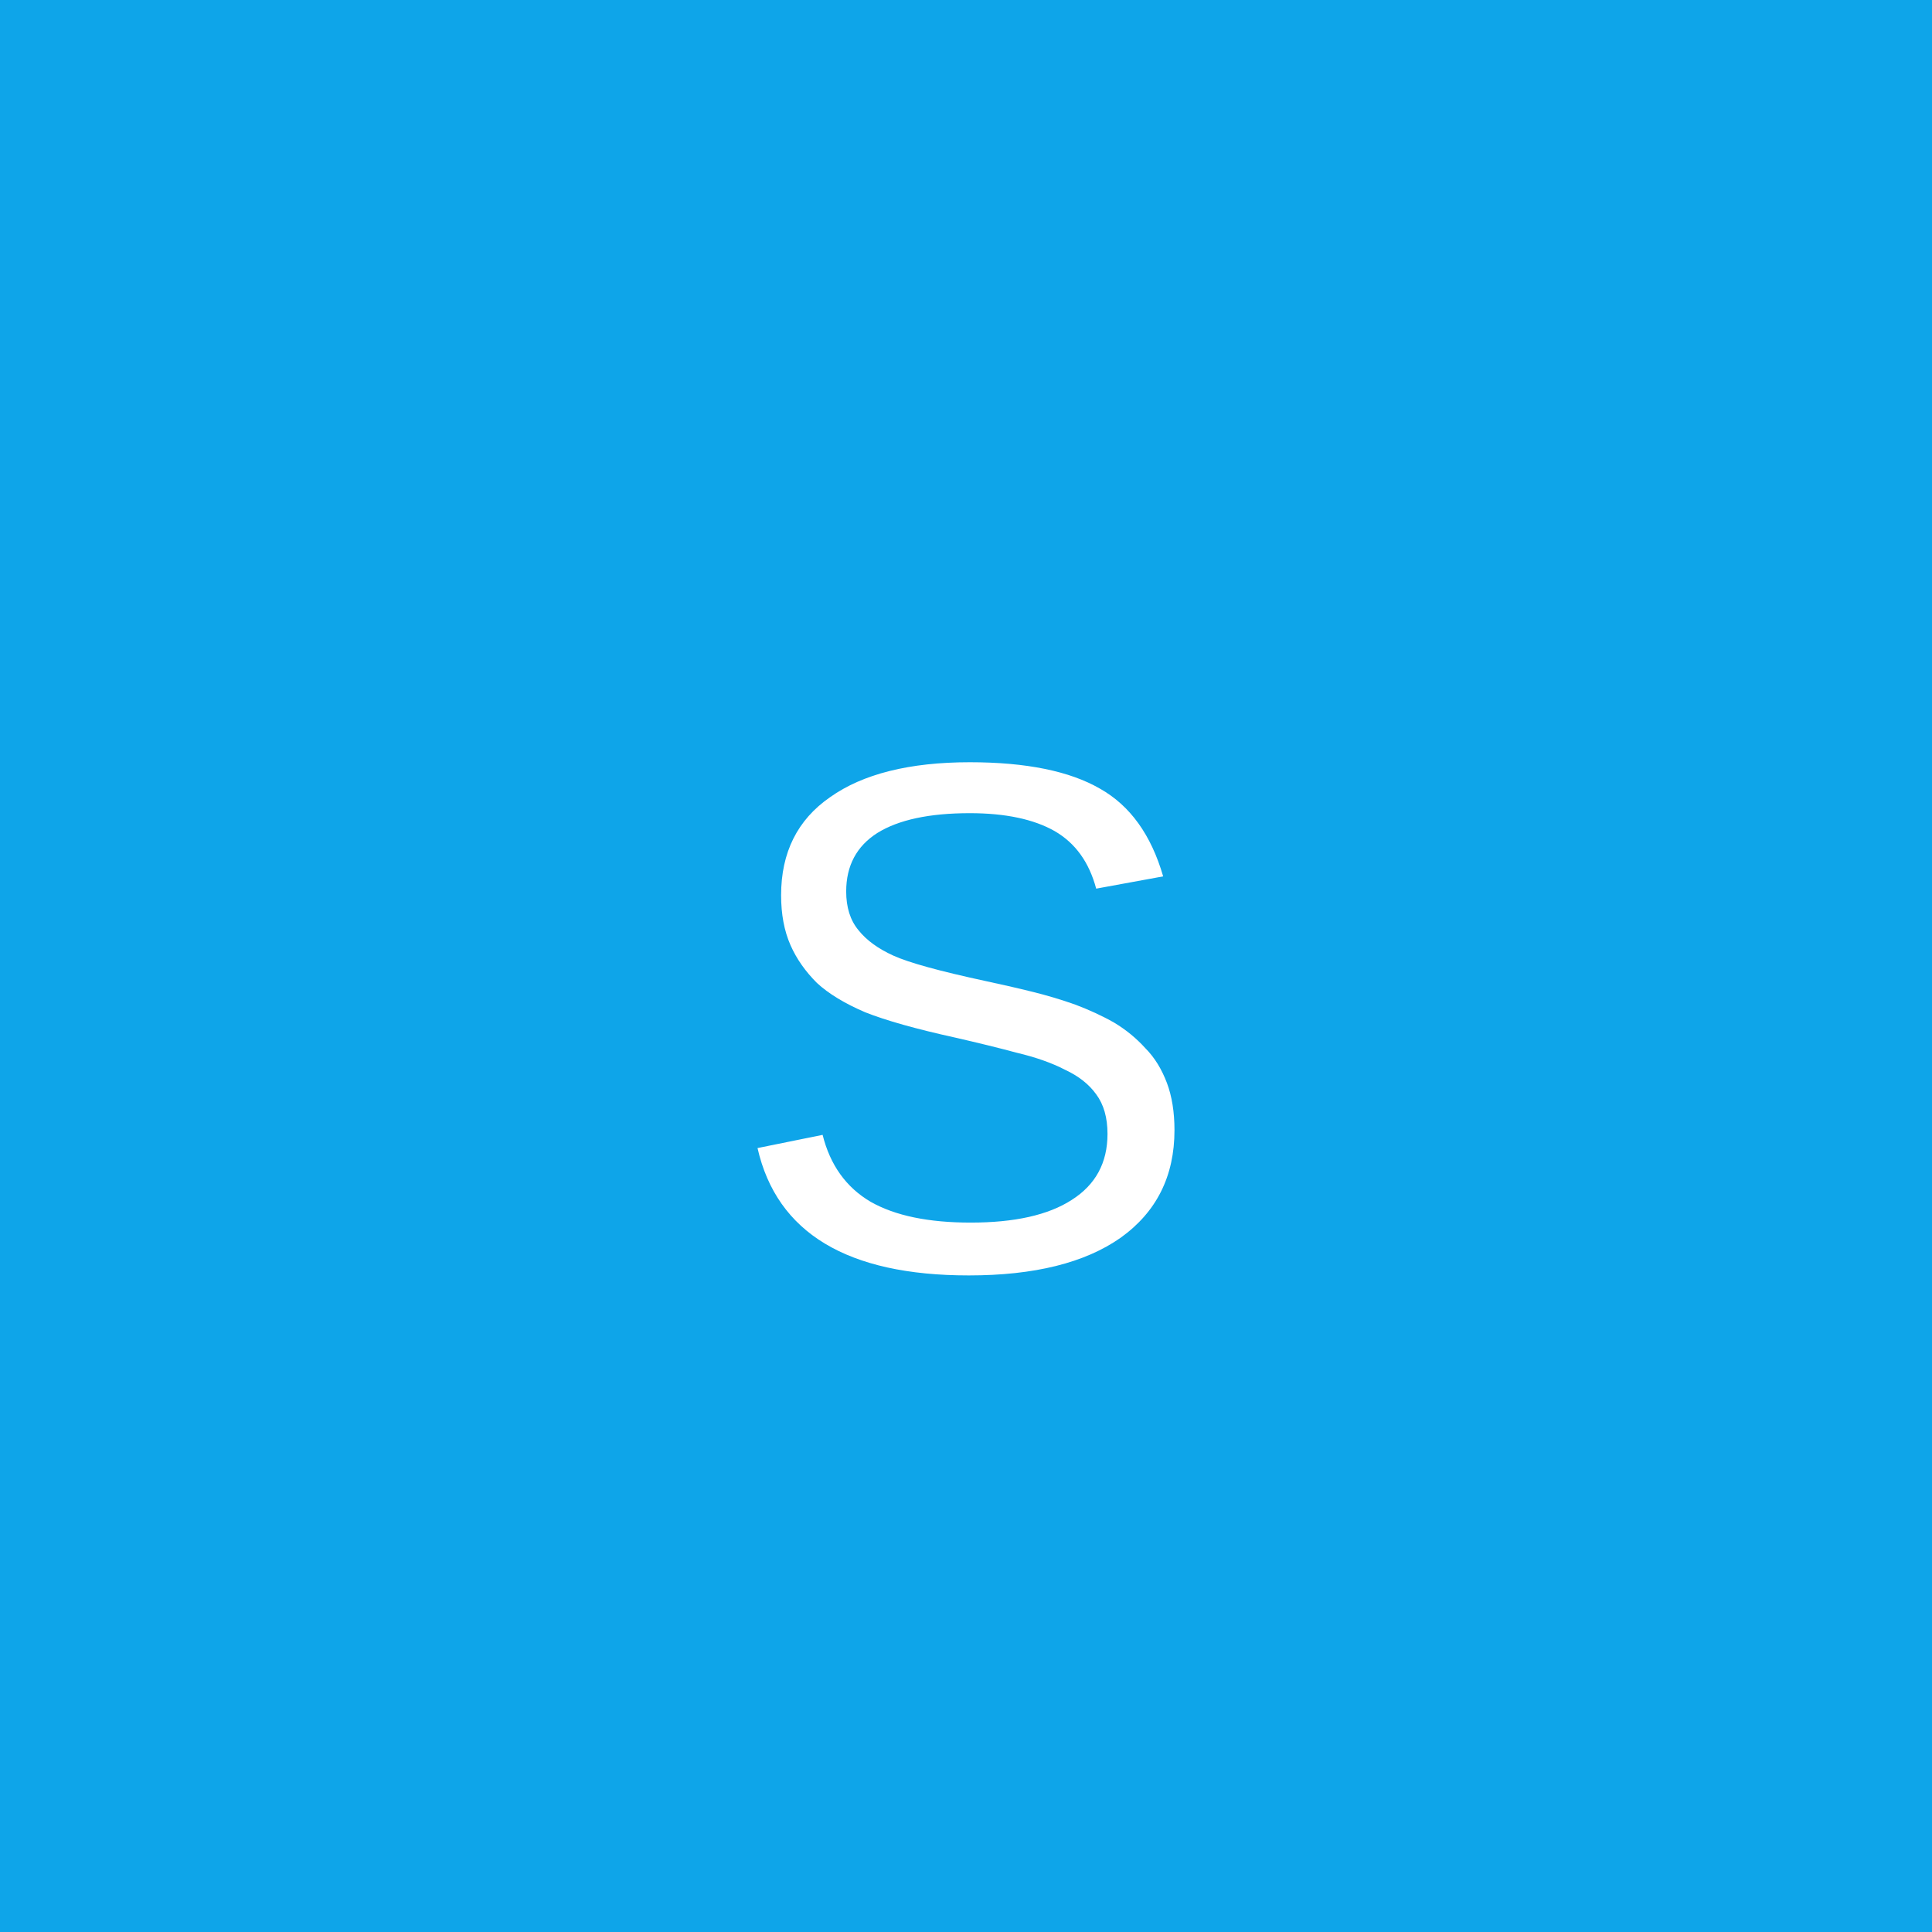
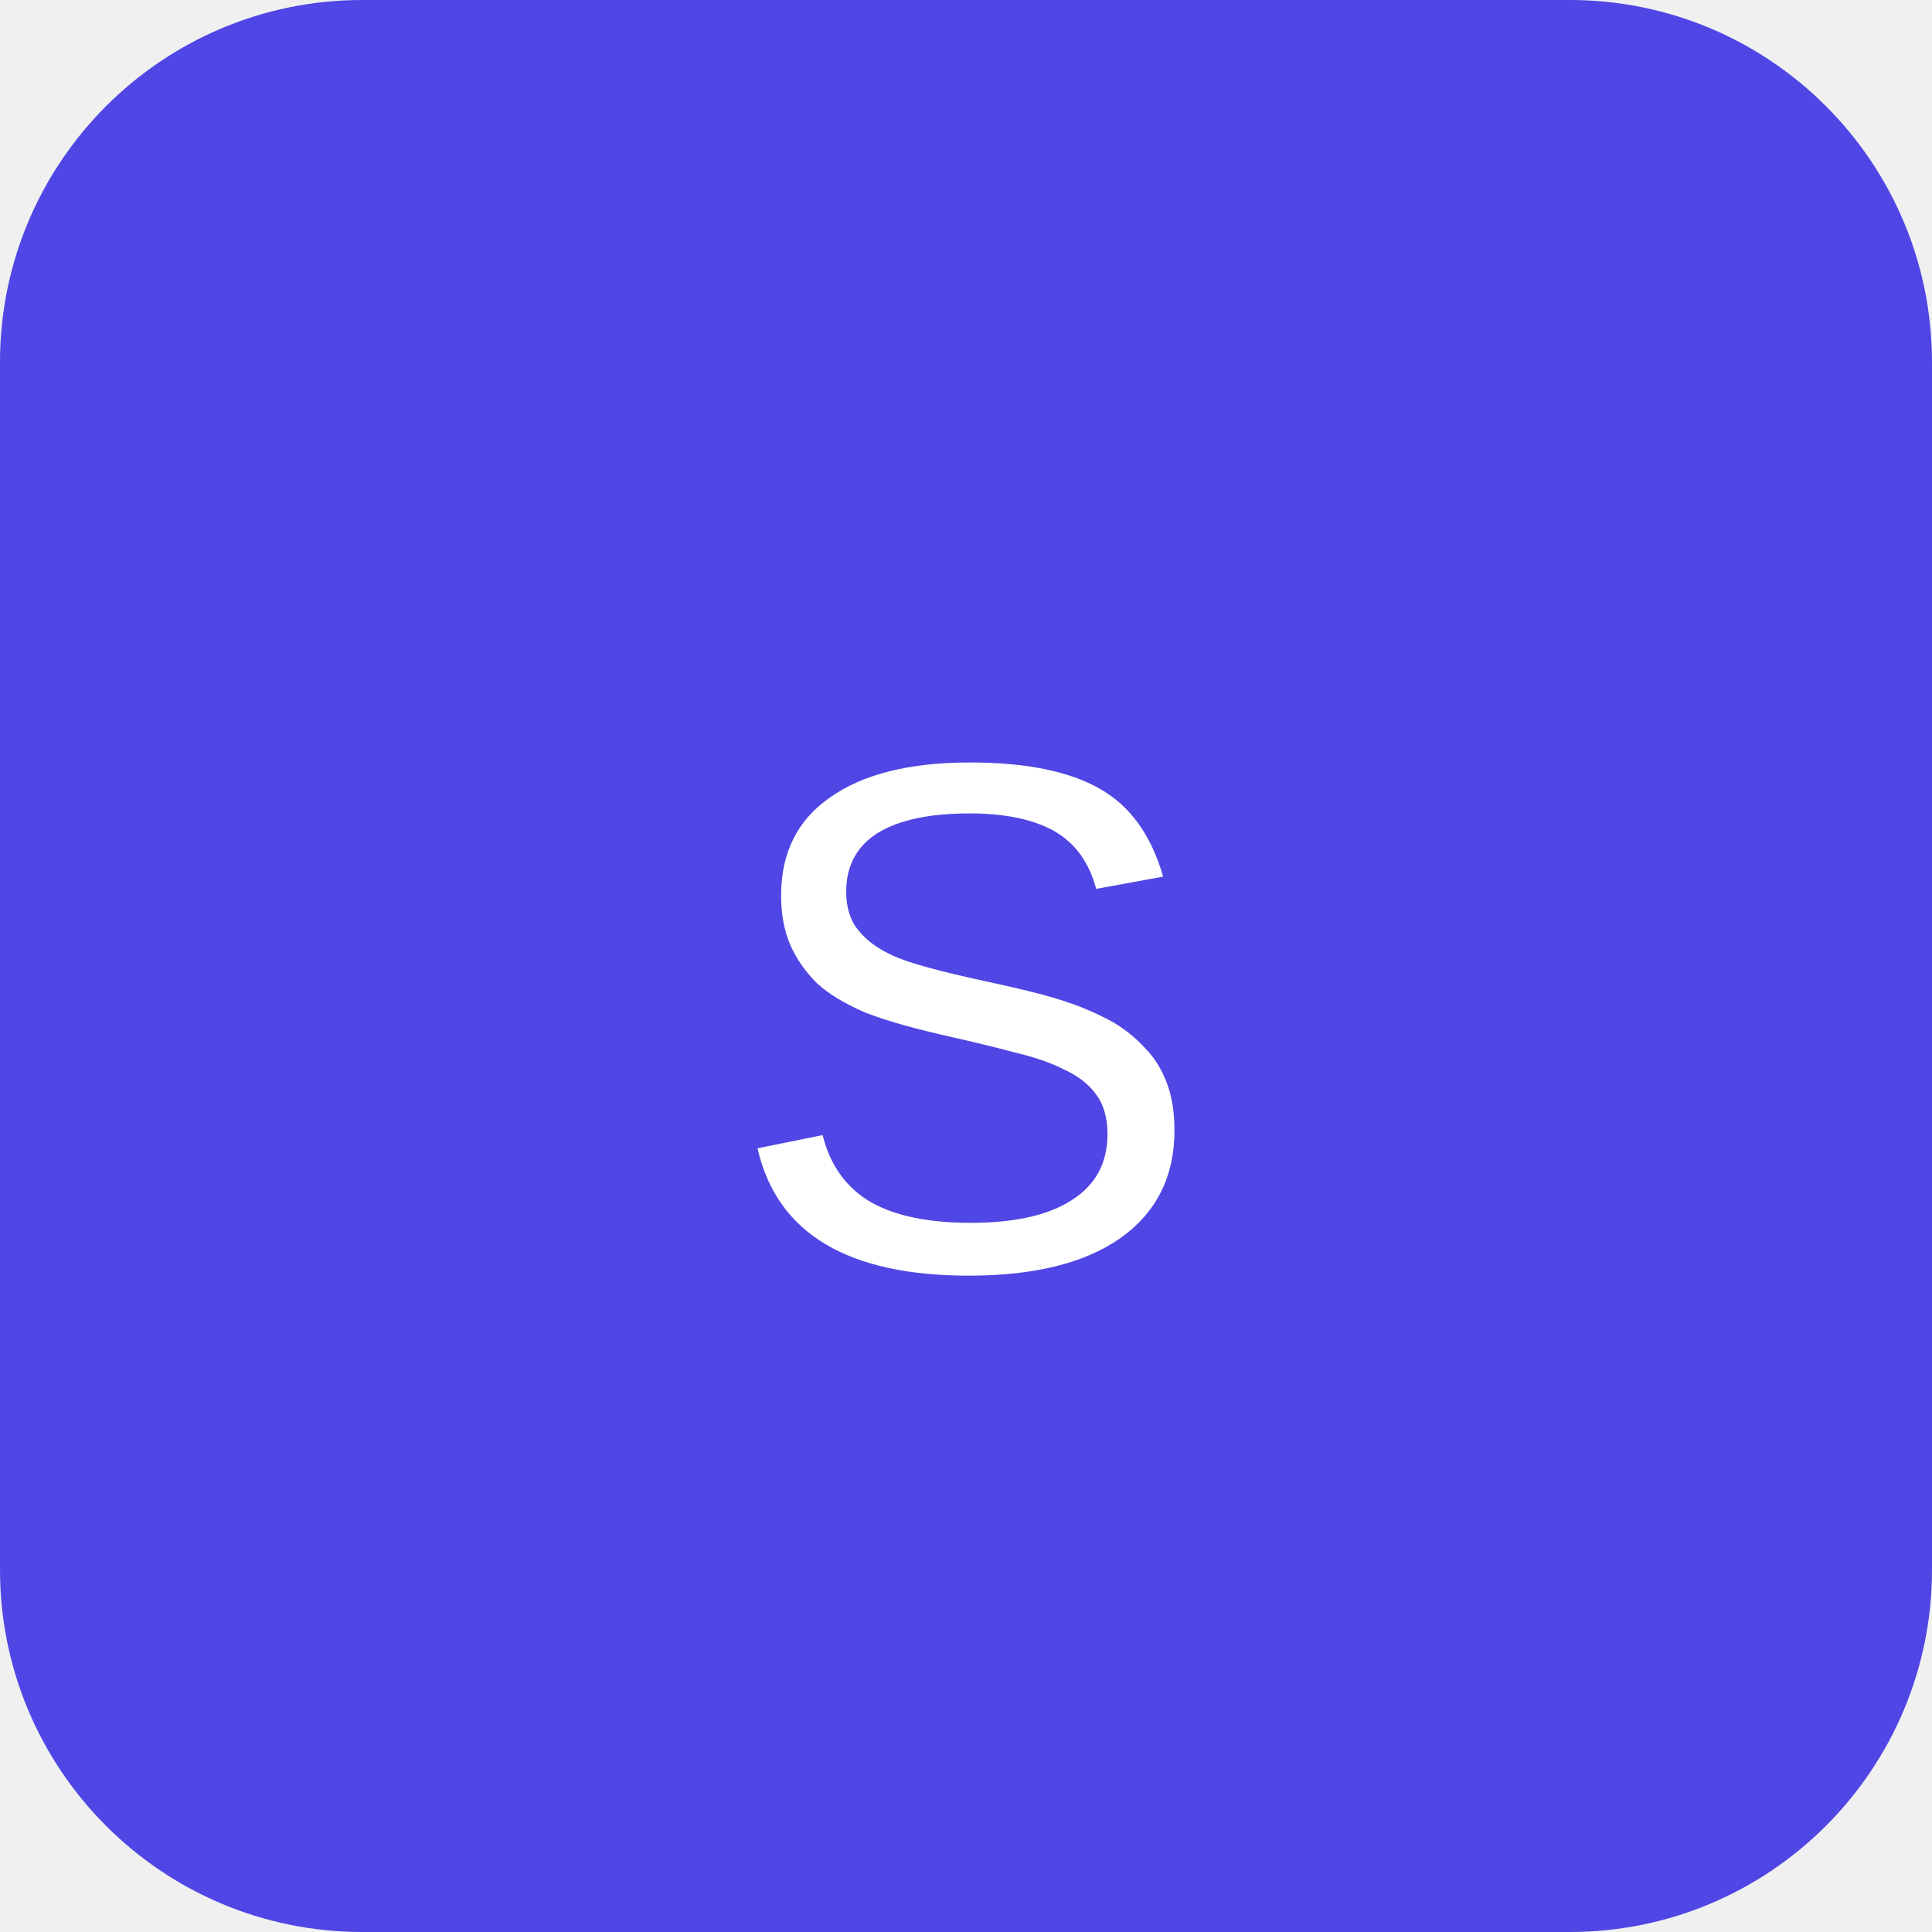
- <svg xmlns="http://www.w3.org/2000/svg" viewBox="0 0 32 32" width="32" height="32">
-   <rect width="100%" height="100%" fill="#0ea5e9" />
-   <text x="16" y="21" font-size="12" font-family="Arial" fill="#ffffff" text-anchor="middle">S</text>
+ <svg xmlns="http://www.w3.org/2000/svg" viewBox="0 0 32 32">
+   <rect width="32" height="32" rx="6" fill="#4f46e5" />
+   <text x="50%" y="55%" fill="#fff" font-size="12" font-family="Arial" text-anchor="middle" dominant-baseline="middle">S</text>
</svg>
